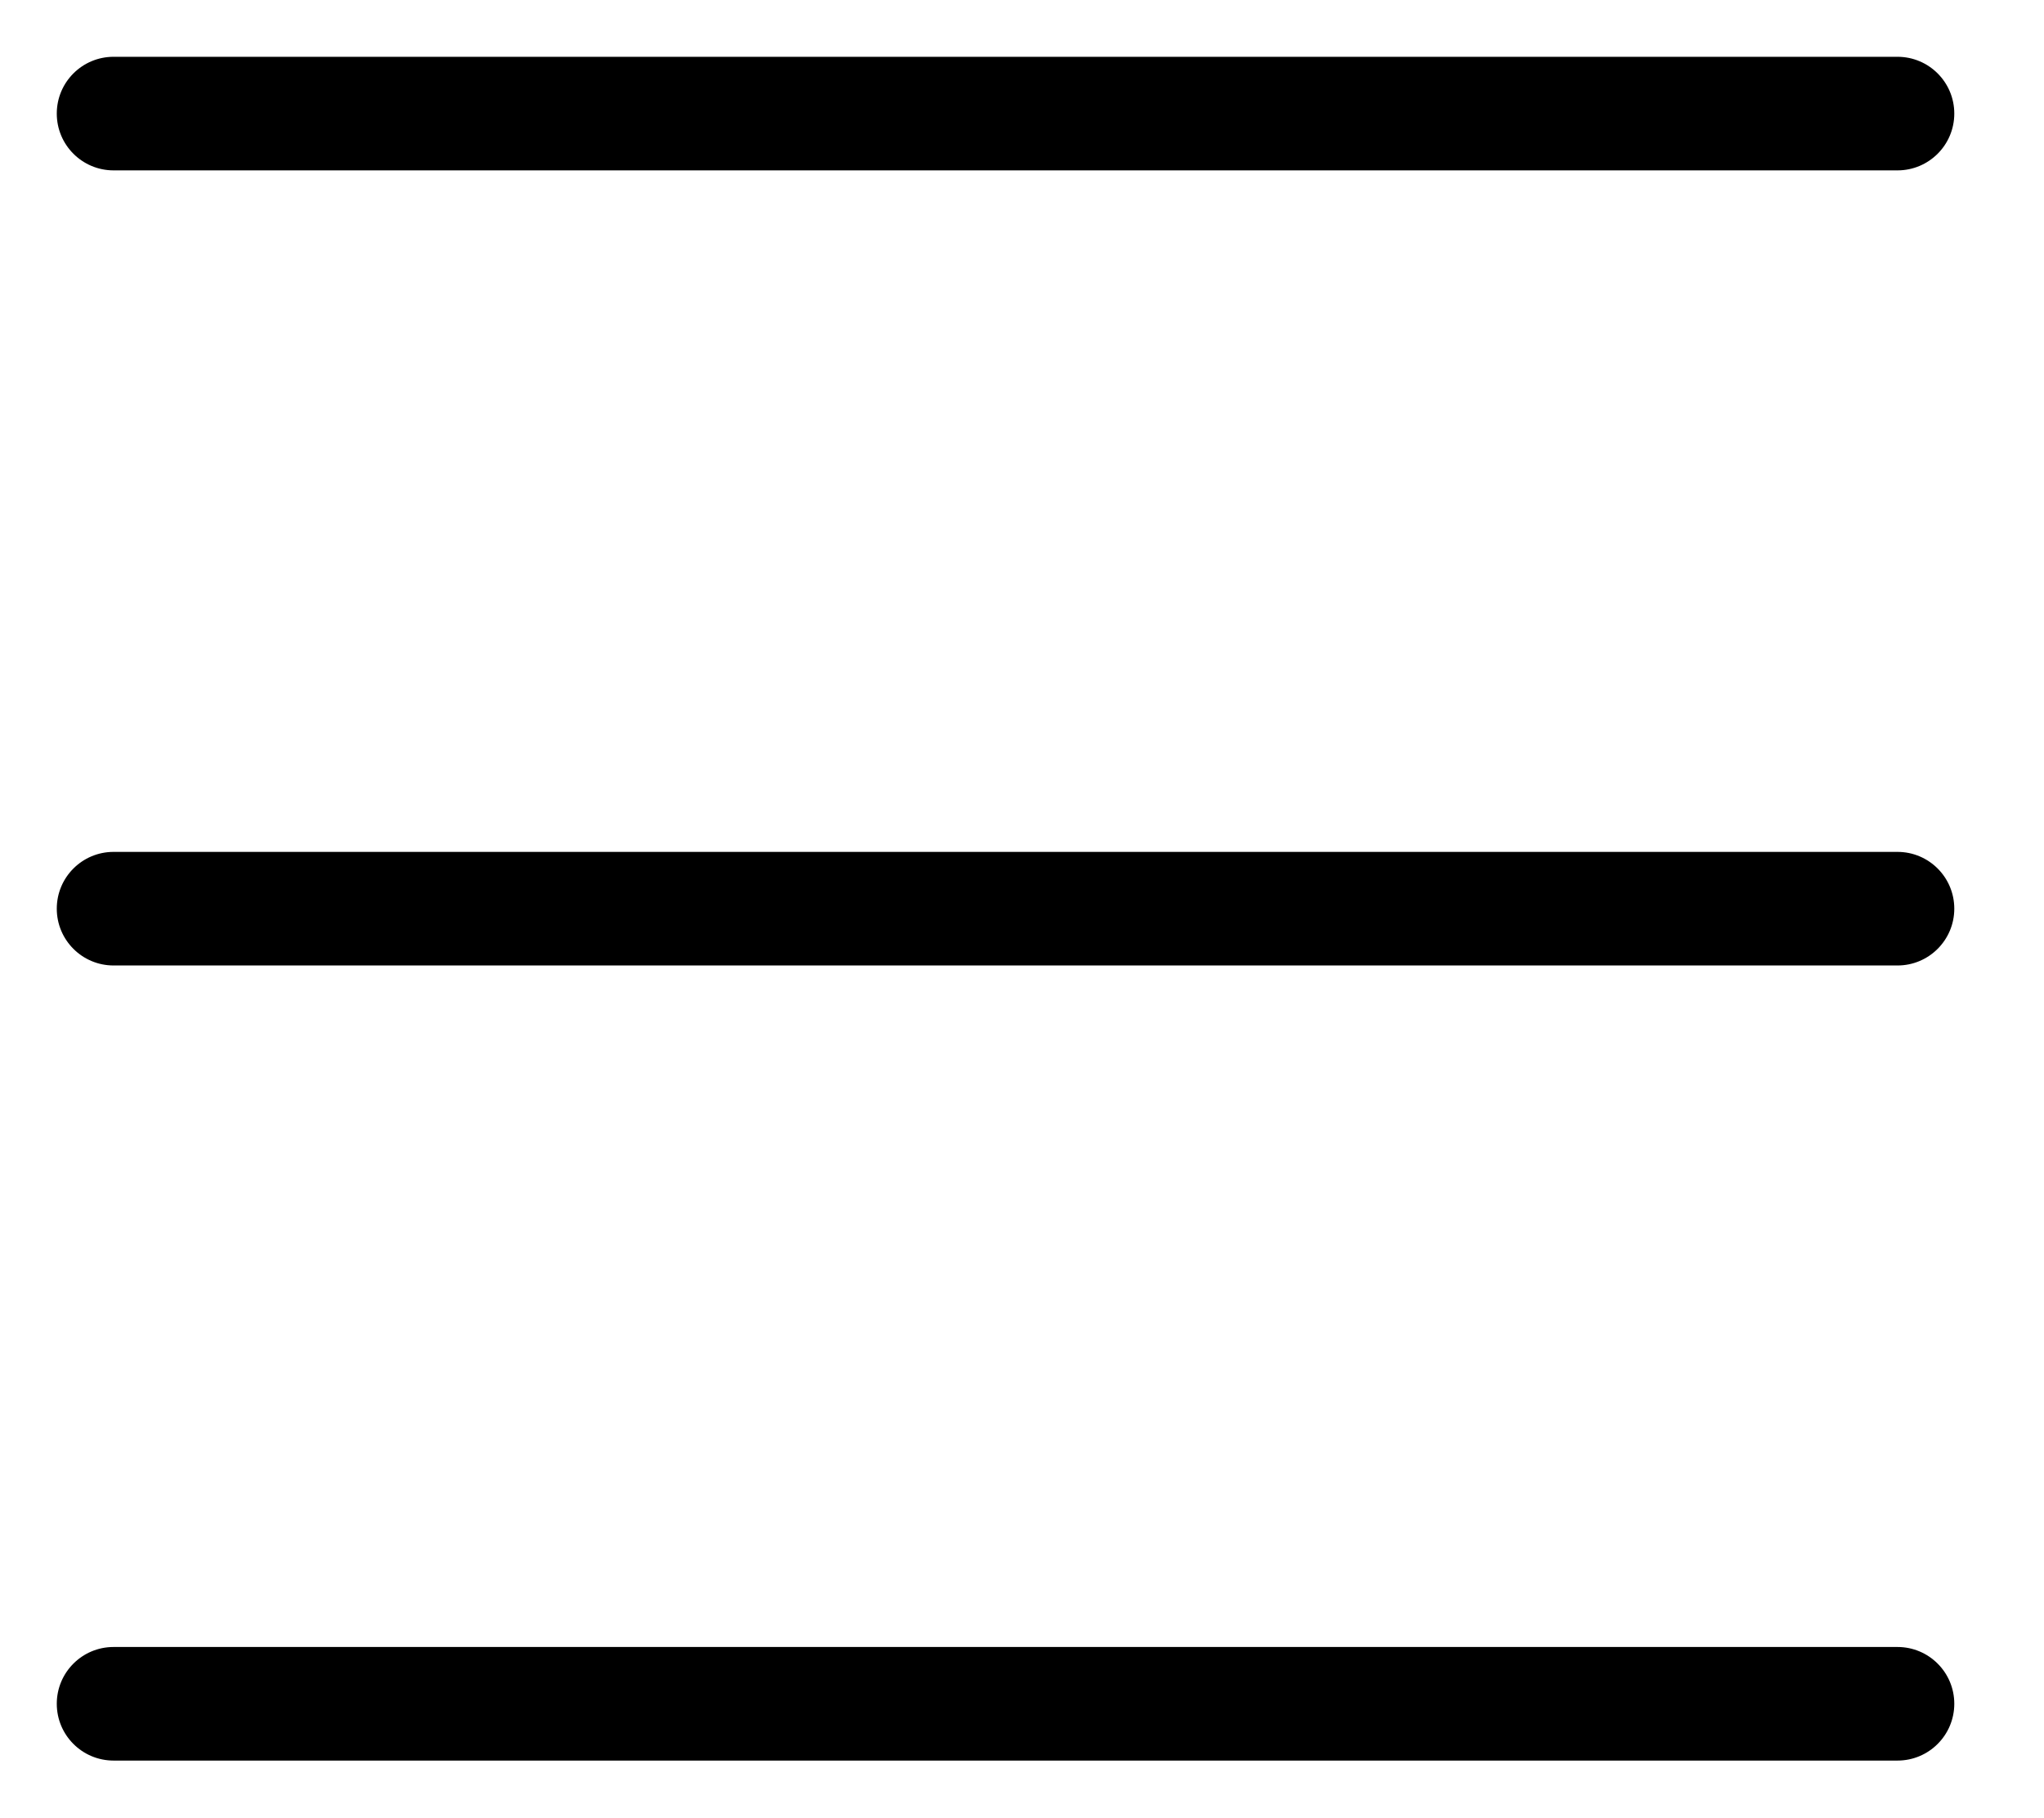
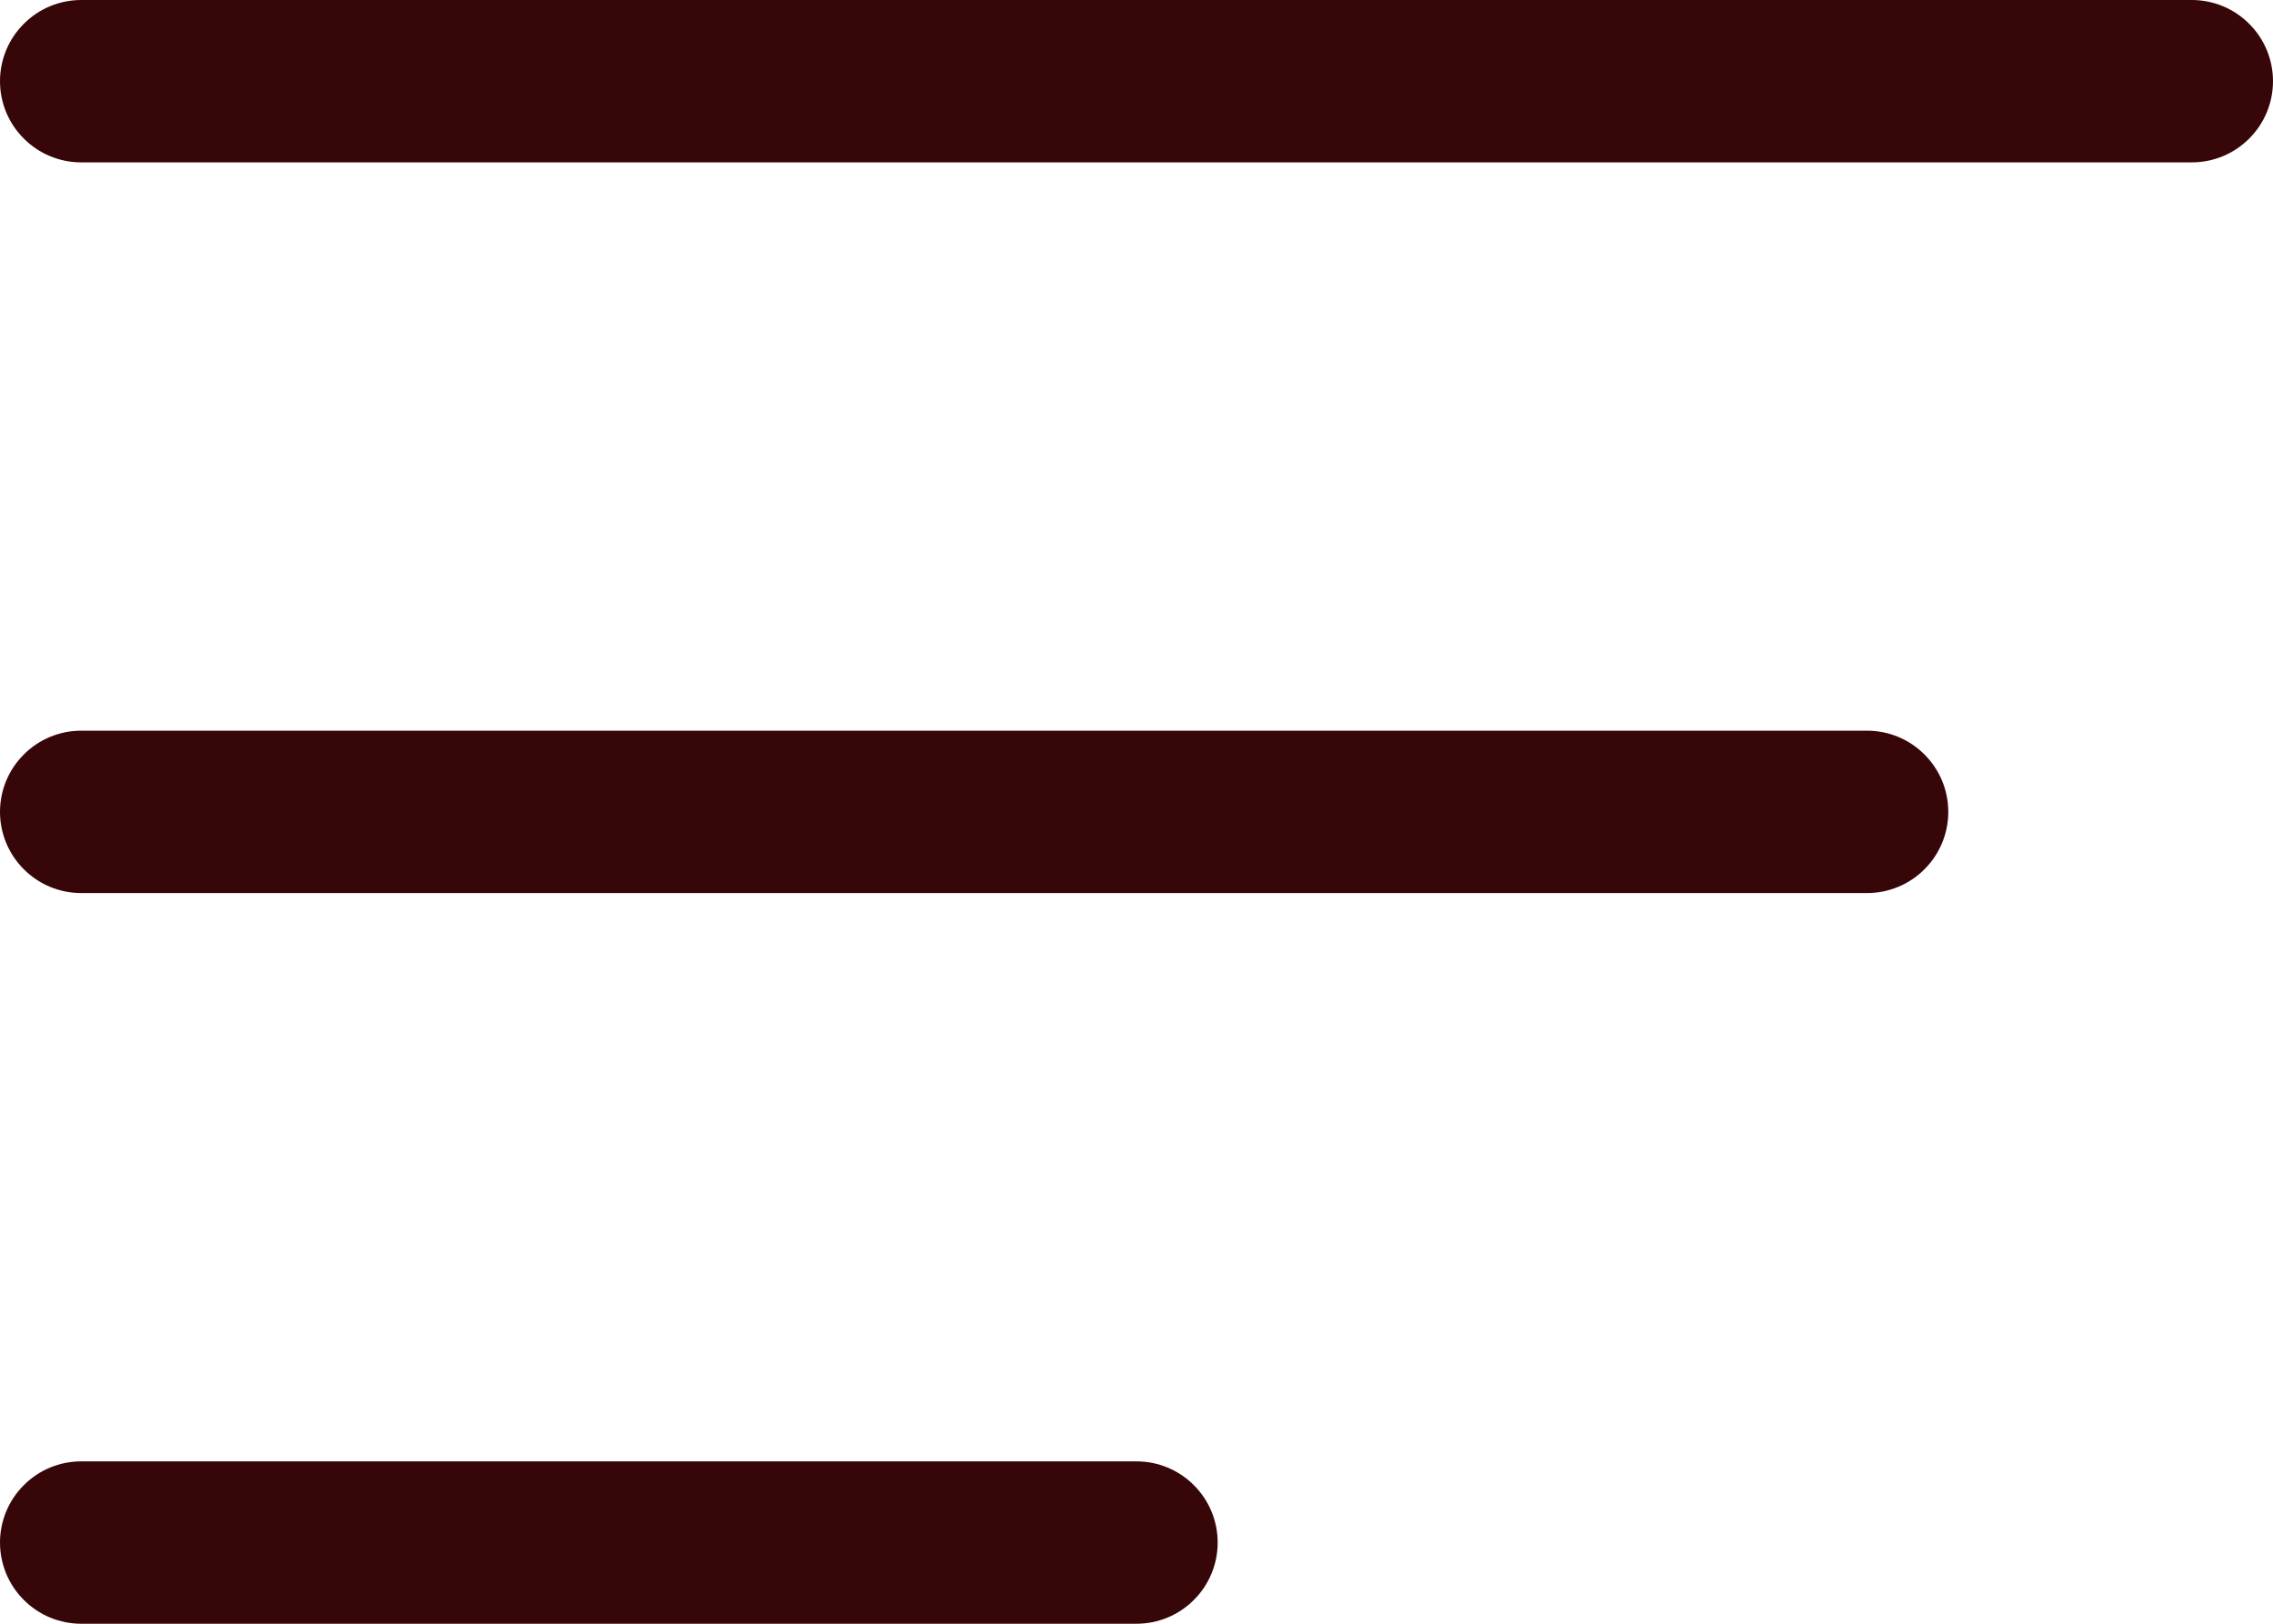
- <svg xmlns="http://www.w3.org/2000/svg" fill="none" class="icon icon-hamburger" viewBox="0 0 18 16">
-   <path fill="currentColor" d="M1 .5a.5.5 0 1 0 0 1h15.71a.5.5 0 0 0 0-1zM.5 8a.5.5 0 0 1 .5-.5h15.71a.5.5 0 0 1 0 1H1A.5.5 0 0 1 .5 8m0 7a.5.5 0 0 1 .5-.5h15.71a.5.5 0 0 1 0 1H1a.5.5 0 0 1-.5-.5" />
+ <svg xmlns="http://www.w3.org/2000/svg" width="21" height="15" viewBox="0 0 21 15" fill="none">
+   <path d="M21 0.75C21 0.949 20.921 1.14 20.78 1.28C20.64 1.421 20.449 1.5 20.25 1.5H0.75C0.551 1.5 0.36 1.421 0.22 1.28C0.079 1.14 0 0.949 0 0.75C0 0.551 0.079 0.36 0.22 0.22C0.36 0.079 0.551 0 0.75 0H20.25C20.449 0 20.64 0.079 20.78 0.22C20.921 0.36 21 0.551 21 0.75ZM17.25 6.75H0.75C0.551 6.75 0.36 6.829 0.22 6.97C0.079 7.11 0 7.301 0 7.5C0 7.699 0.079 7.89 0.22 8.03C0.36 8.171 0.551 8.25 0.75 8.25H17.25C17.449 8.25 17.64 8.171 17.78 8.03C17.921 7.89 18 7.699 18 7.5C18 7.301 17.921 7.11 17.78 6.97C17.64 6.829 17.449 6.75 17.25 6.75ZM10.5 13.5H0.75C0.551 13.5 0.36 13.579 0.22 13.72C0.079 13.86 0 14.051 0 14.25C0 14.449 0.079 14.64 0.22 14.78C0.36 14.921 0.551 15 0.75 15H10.5C10.699 15 10.89 14.921 11.03 14.78C11.171 14.64 11.25 14.449 11.25 14.25C11.25 14.051 11.171 13.86 11.03 13.72C10.89 13.579 10.699 13.5 10.5 13.5Z" fill="#370609" />
</svg>
